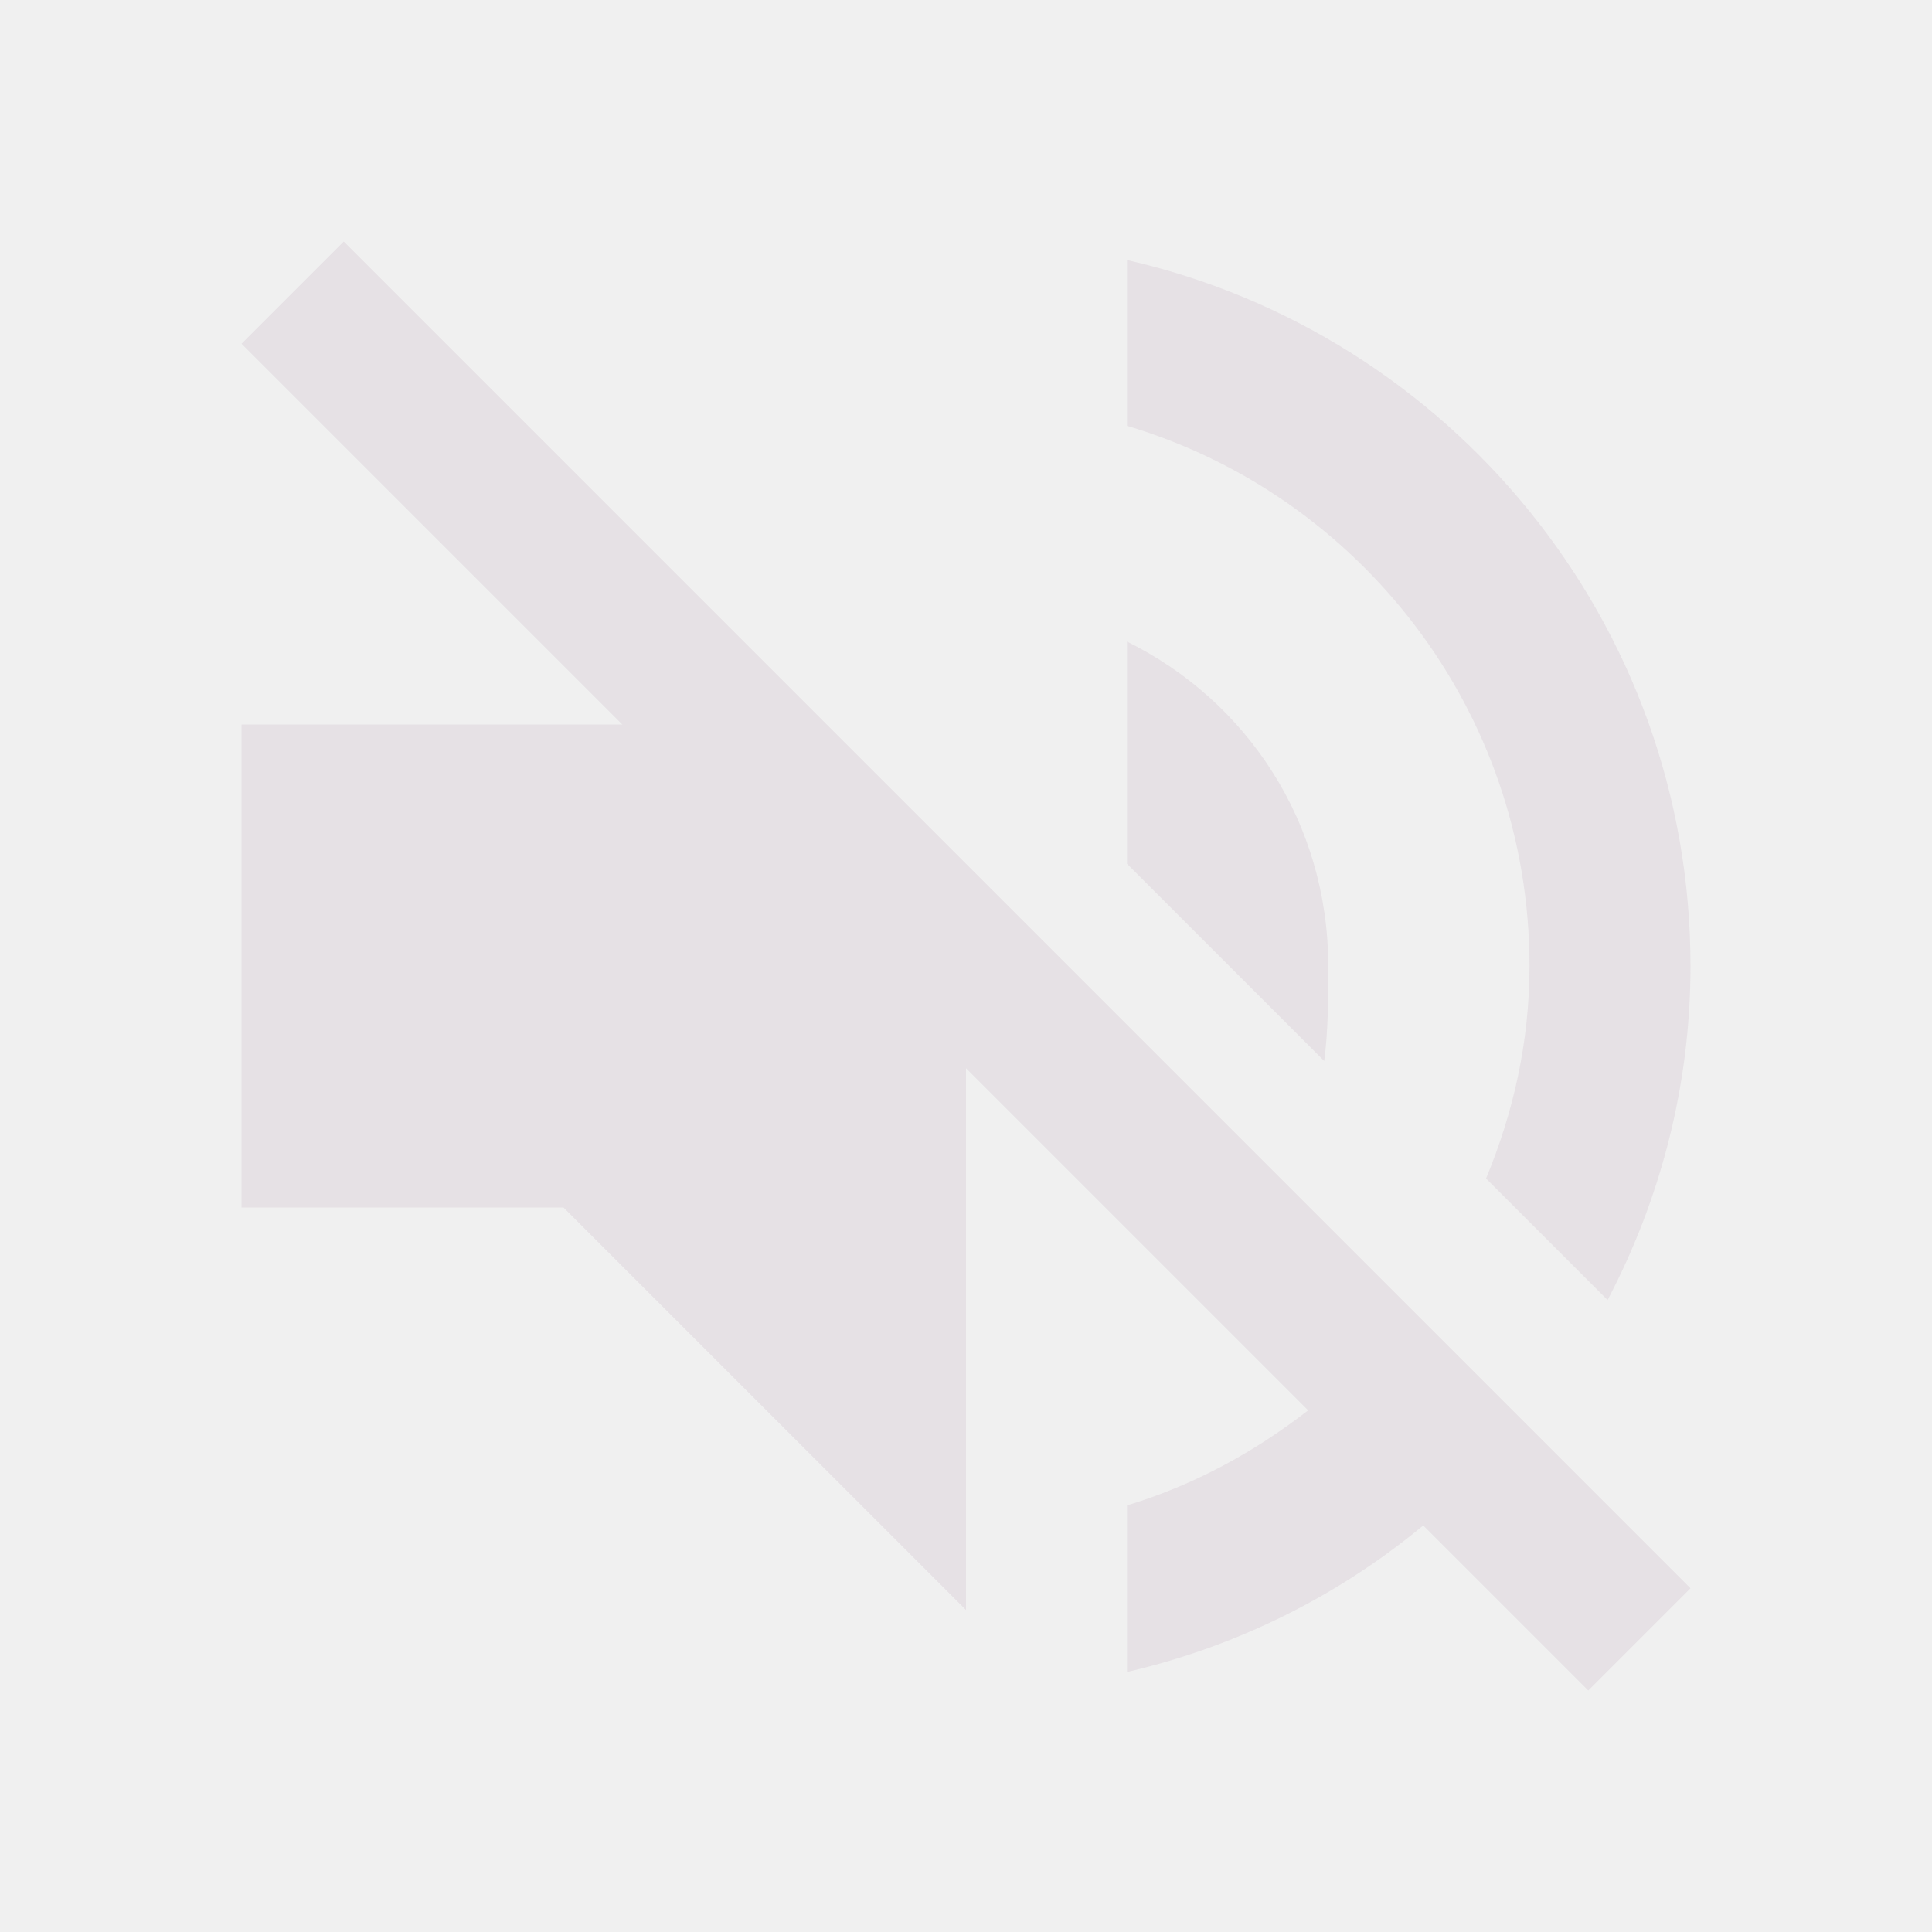
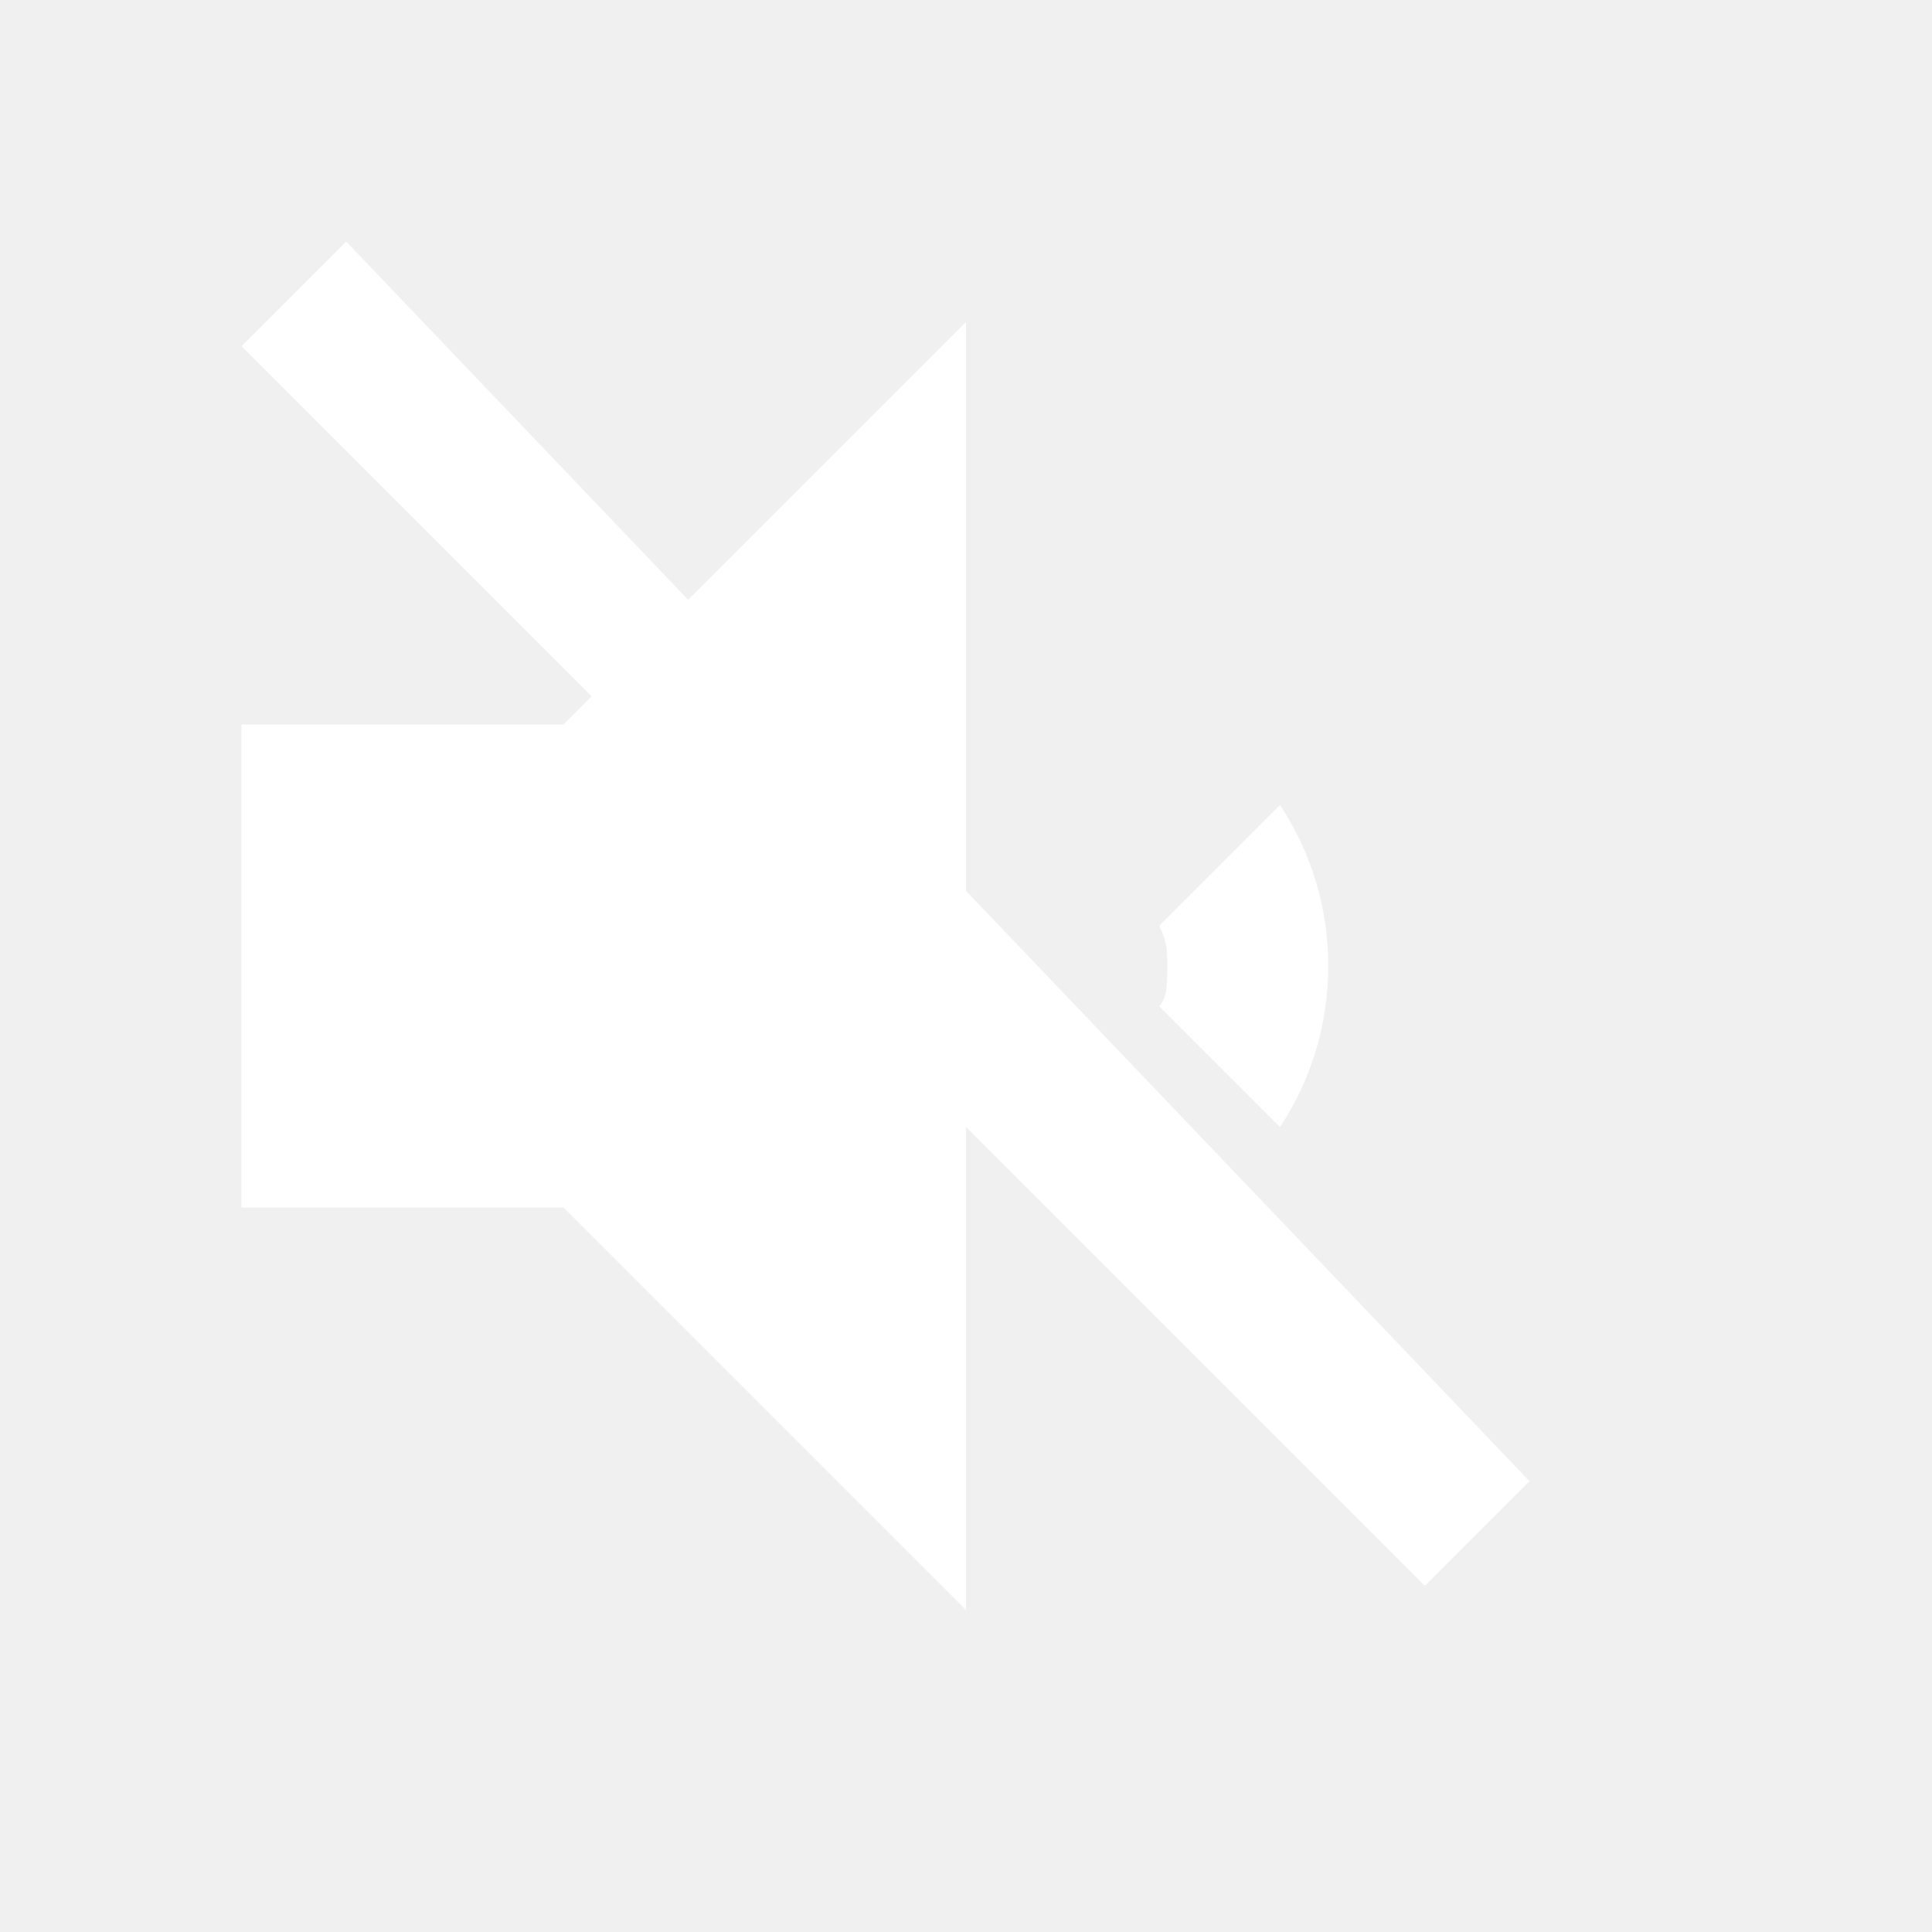
- <svg xmlns="http://www.w3.org/2000/svg" width="24" height="24" viewBox="0 0 24 24">
-   <path fill="#E6E1E5" d="M4.27,3L3,4.27L7.73,9H3V15H7L12,20V13.27L16.25,17.52C15.58,18.04 14.83,18.45 14,18.7V20.77C15.38,20.45 16.63,19.82 17.68,18.95L19.73,21L21,19.73L12,10.73L4.27,3M14,3.23V5.29C16.89,6.15 19,8.83 19,12C19,12.94 18.8,13.82 18.46,14.64L19.97,16.15C20.62,14.91 21,13.5 21,12C21,7.72 18,4.14 14,3.23M16.5,12C16.5,10.23 15.5,8.71 14,7.97V10.73L16.45,13.18C16.5,12.8 16.5,12.4 16.5,12Z" />
+ <svg xmlns="http://www.w3.org/2000/svg" viewBox="0 0 24 24">
+   <path fill="#FFFFFF" d="M3 9v6h4l5 5V4L7 9H3zm13.5 3c0-.7-.2-1.4-.6-2l-1.5 1.5c.1.2.1.3.1.5s0 .4-.1.5l1.5 1.5c.4-.6.6-1.3.6-2zM4.3 3 3 4.3 8.7 10H8v4h4l5.7 5.7L19 18.4 4.3 3z" />
</svg>
